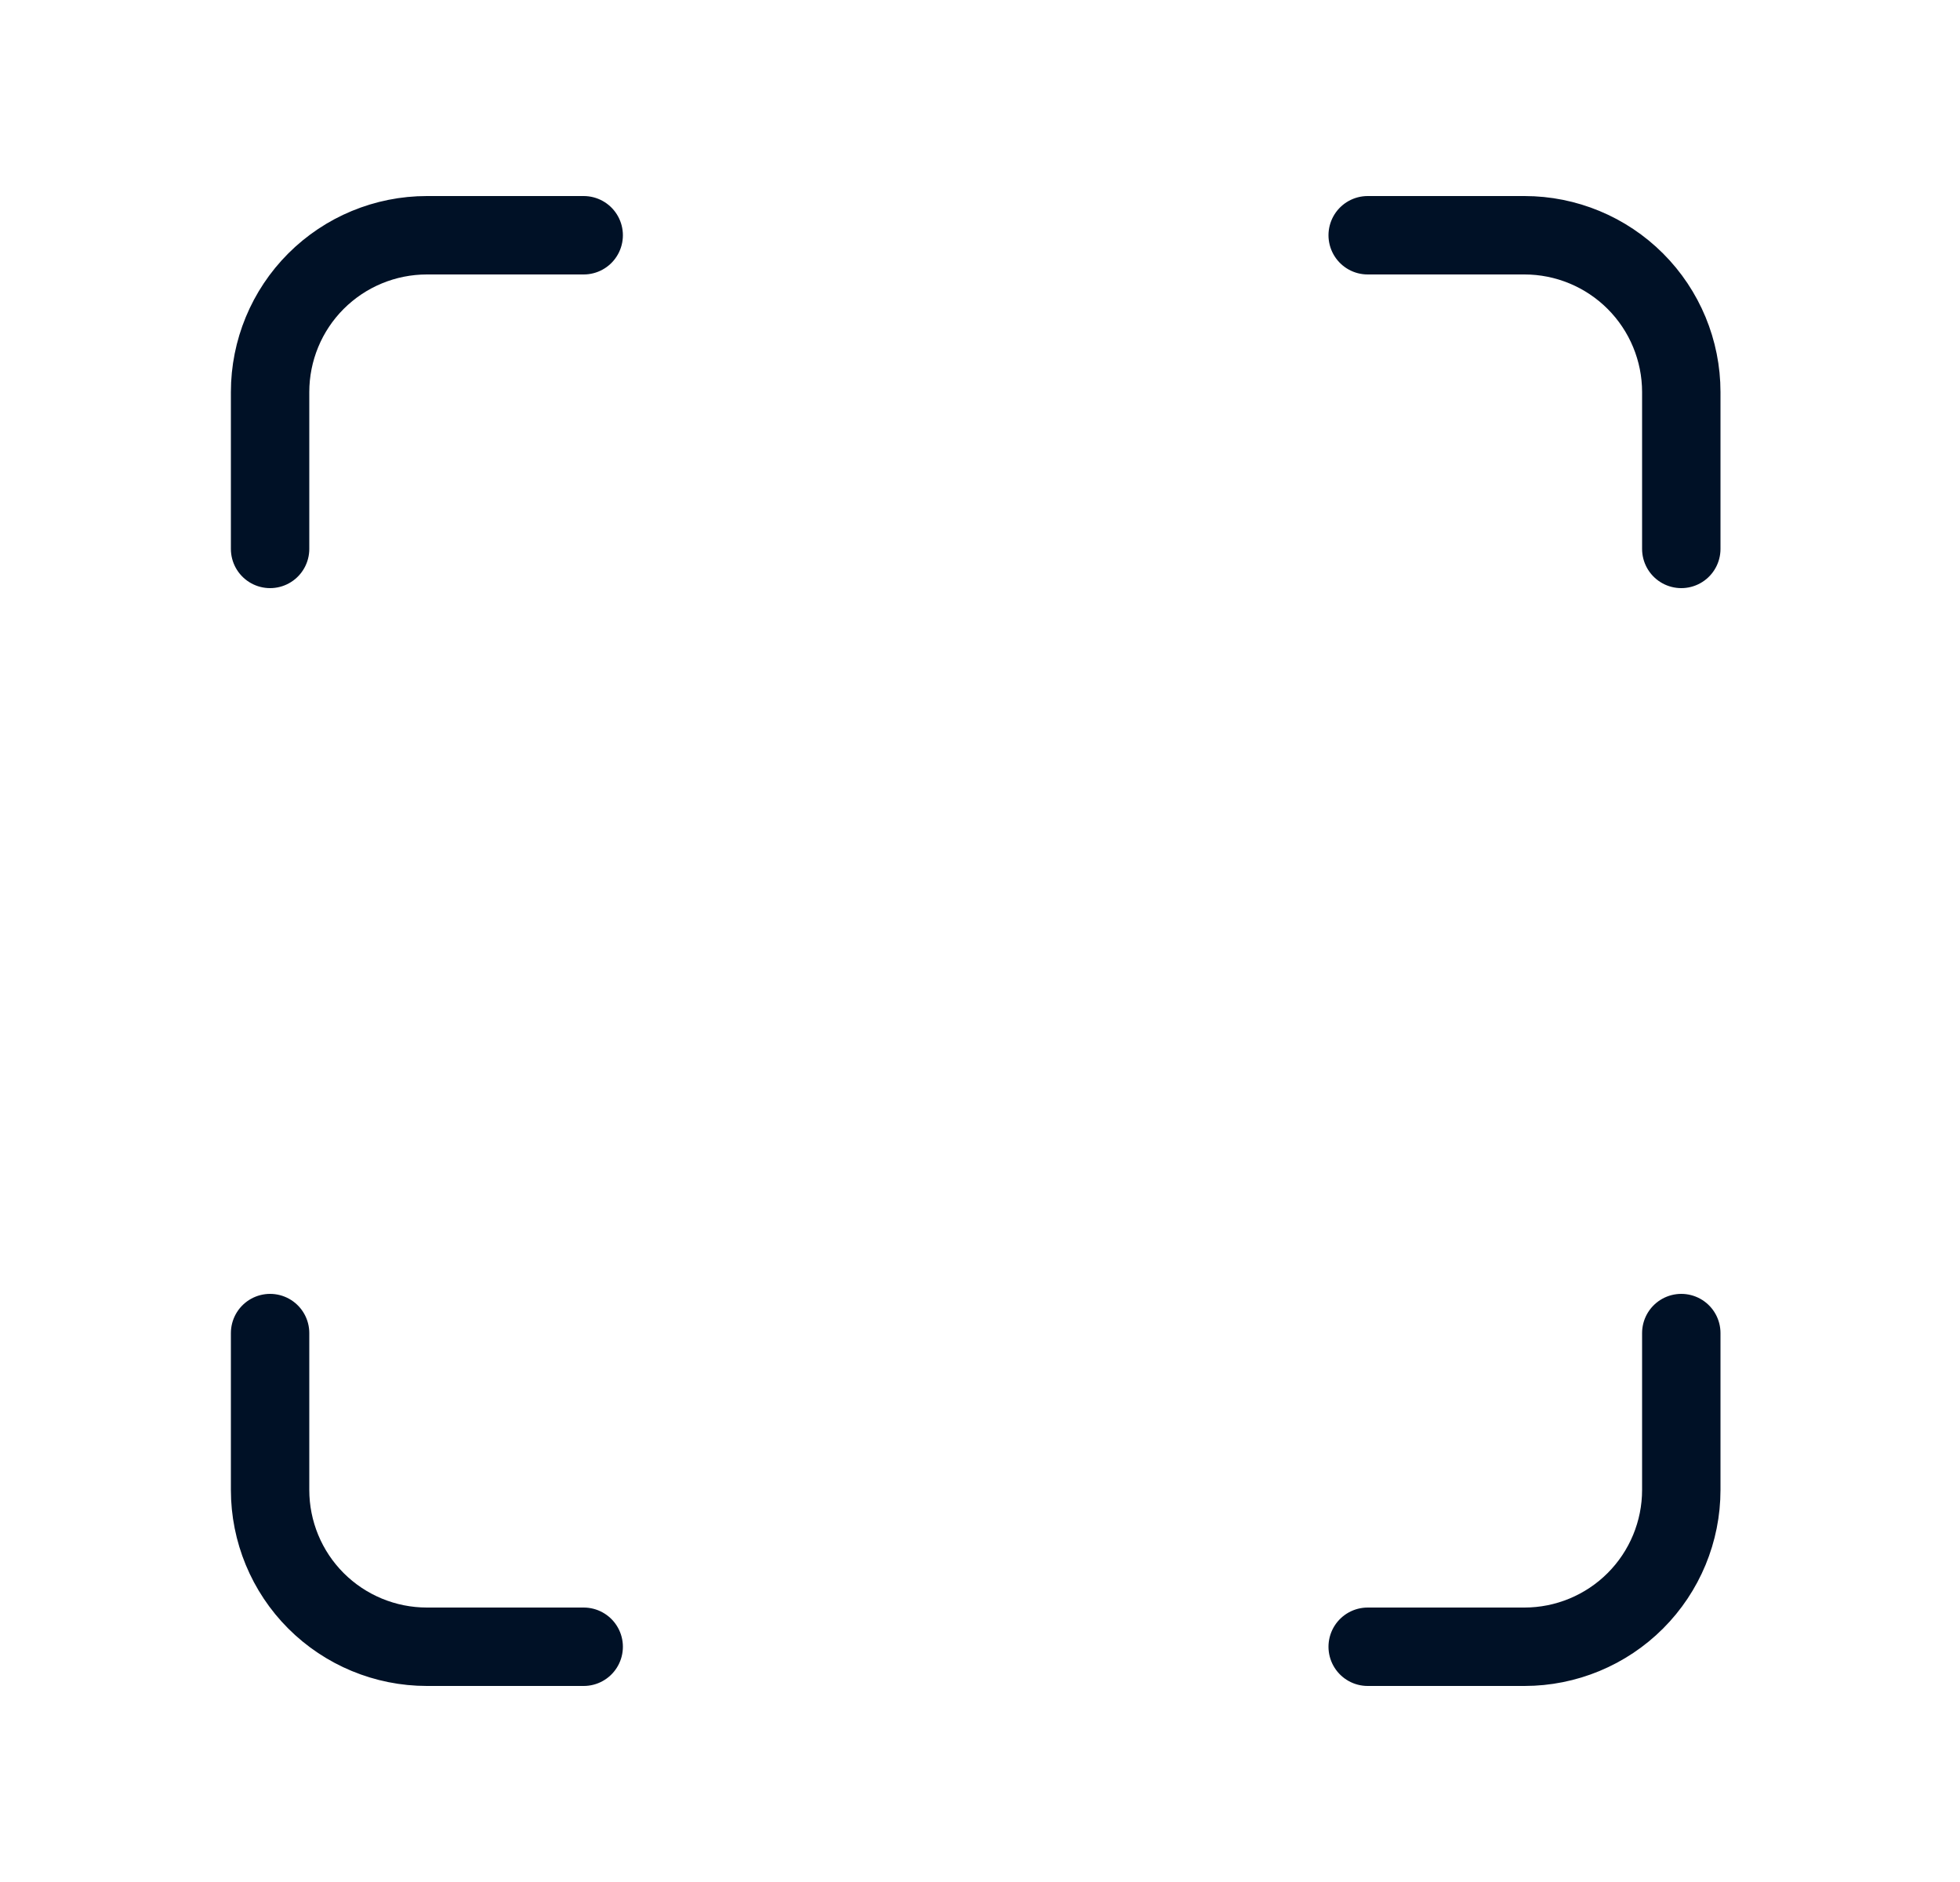
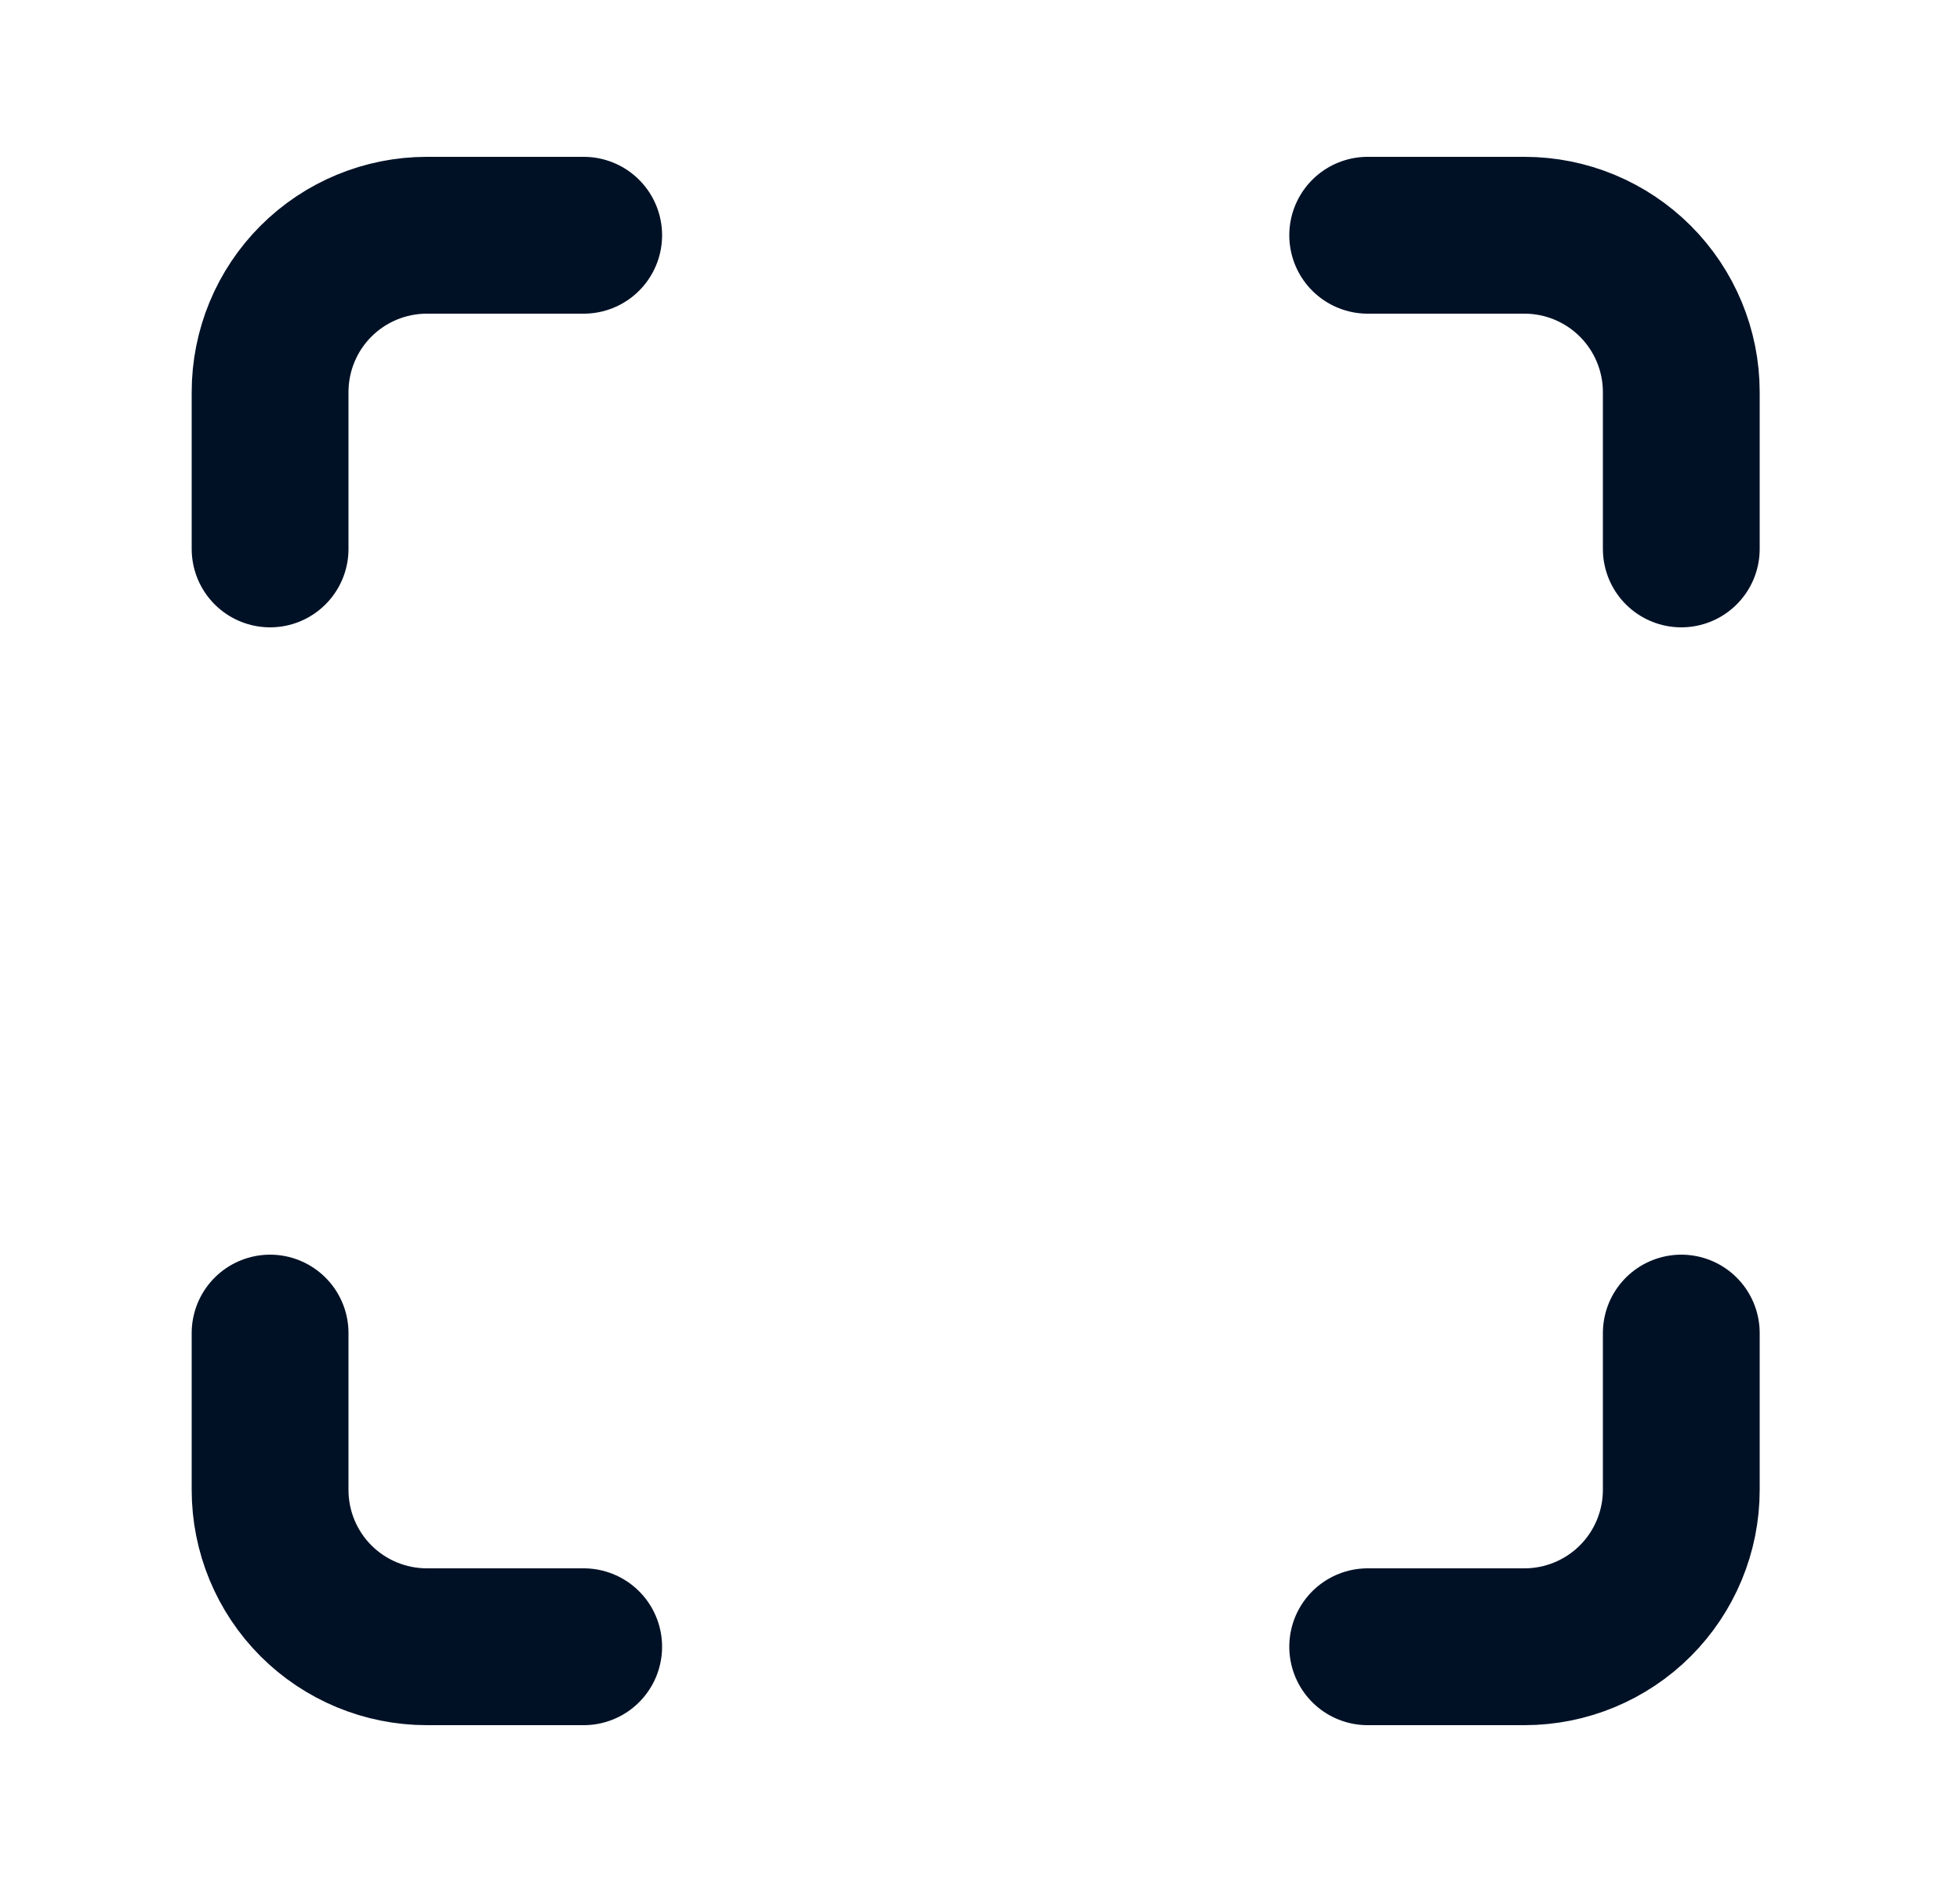
<svg xmlns="http://www.w3.org/2000/svg" width="25" height="24" viewBox="0 0 25 24" fill="none">
-   <path d="M3.445 7L3.445 5C3.445 4.47 3.655 3.961 4.03 3.586C4.405 3.211 4.914 3 5.445 3L7.445 3M17.445 3L19.445 3C19.975 3 20.484 3.211 20.859 3.586C21.234 3.961 21.445 4.47 21.445 5L21.445 7M21.445 17L21.445 19C21.445 19.53 21.234 20.039 20.859 20.414C20.484 20.789 19.975 21 19.445 21L17.445 21M7.445 21L5.445 21C4.914 21 4.405 20.789 4.03 20.414C3.655 20.039 3.445 19.53 3.445 19L3.445 17" stroke="#001126" stroke-linecap="round" stroke-linejoin="round" />
+   <path d="M3.445 7L3.445 5C3.445 4.47 3.655 3.961 4.03 3.586C4.405 3.211 4.914 3 5.445 3L7.445 3M17.445 3L19.445 3C19.975 3 20.484 3.211 20.859 3.586C21.234 3.961 21.445 4.47 21.445 5L21.445 7M21.445 17L21.445 19C21.445 19.53 21.234 20.039 20.859 20.414C20.484 20.789 19.975 21 19.445 21L17.445 21M7.445 21L5.445 21C4.914 21 4.405 20.789 4.03 20.414C3.655 20.039 3.445 19.53 3.445 19L3.445 17" stroke="#001126" stroke-width="2" stroke-linecap="round" stroke-linejoin="round" />
</svg>
